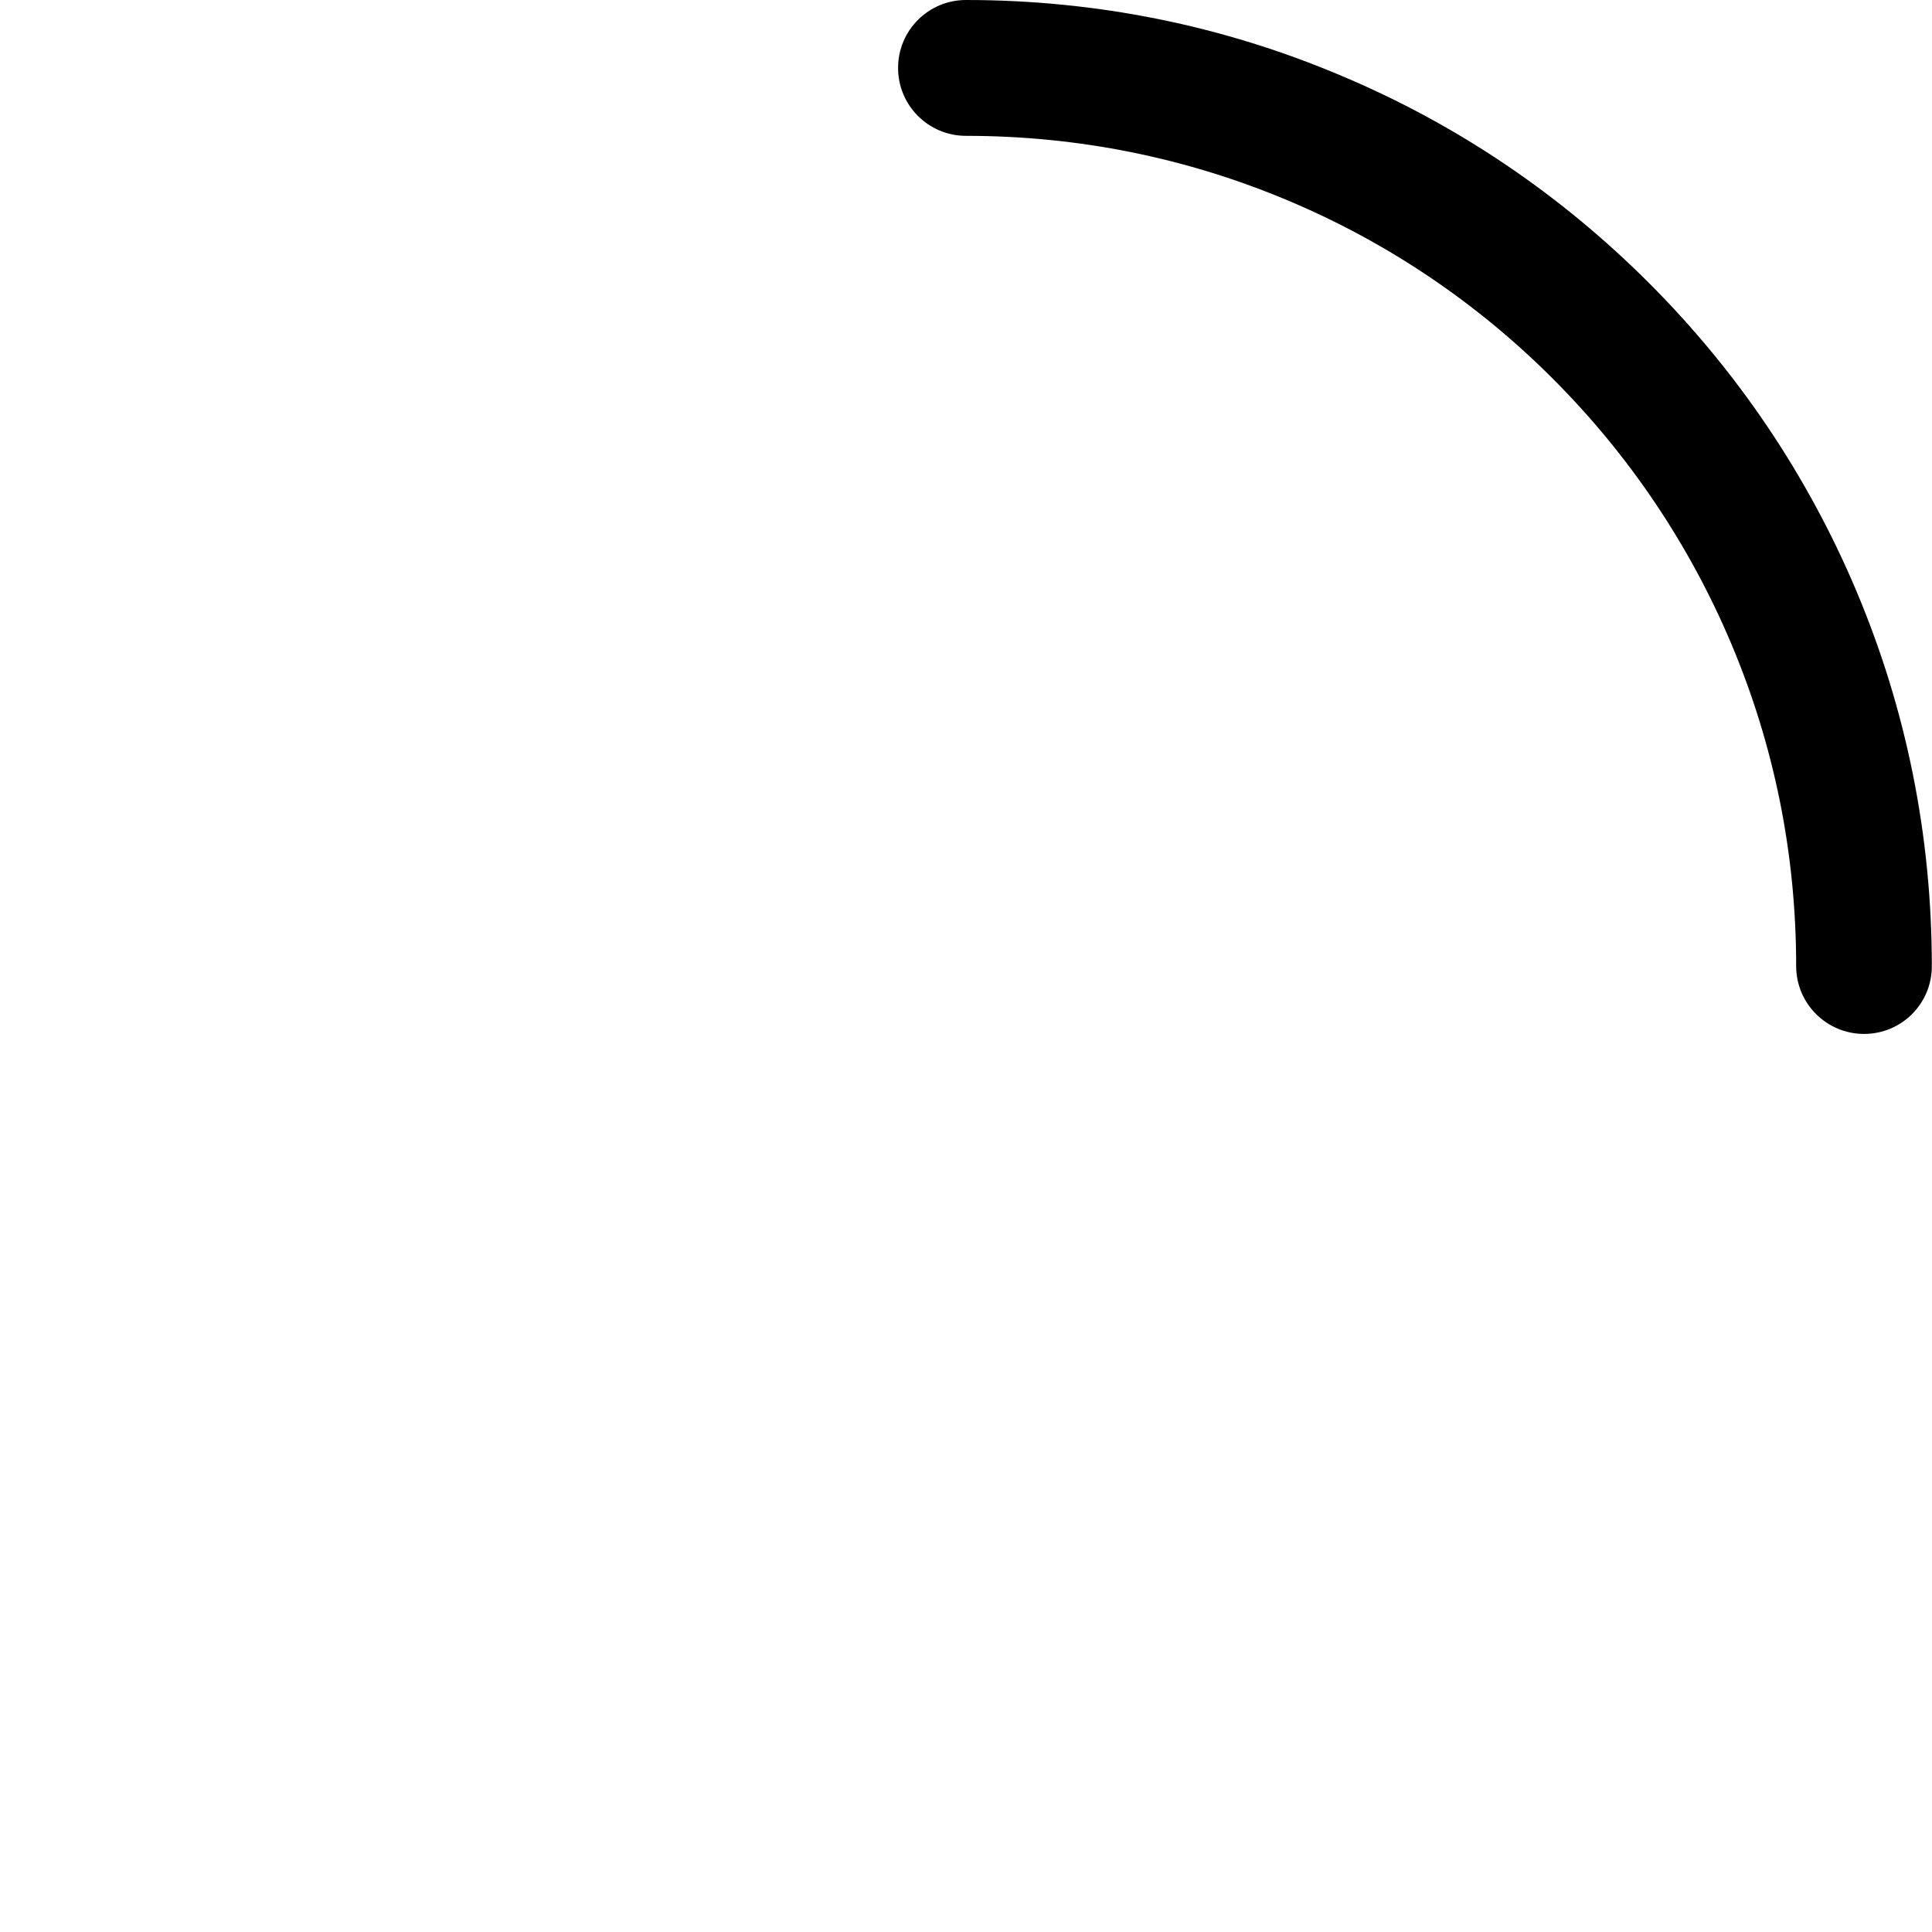
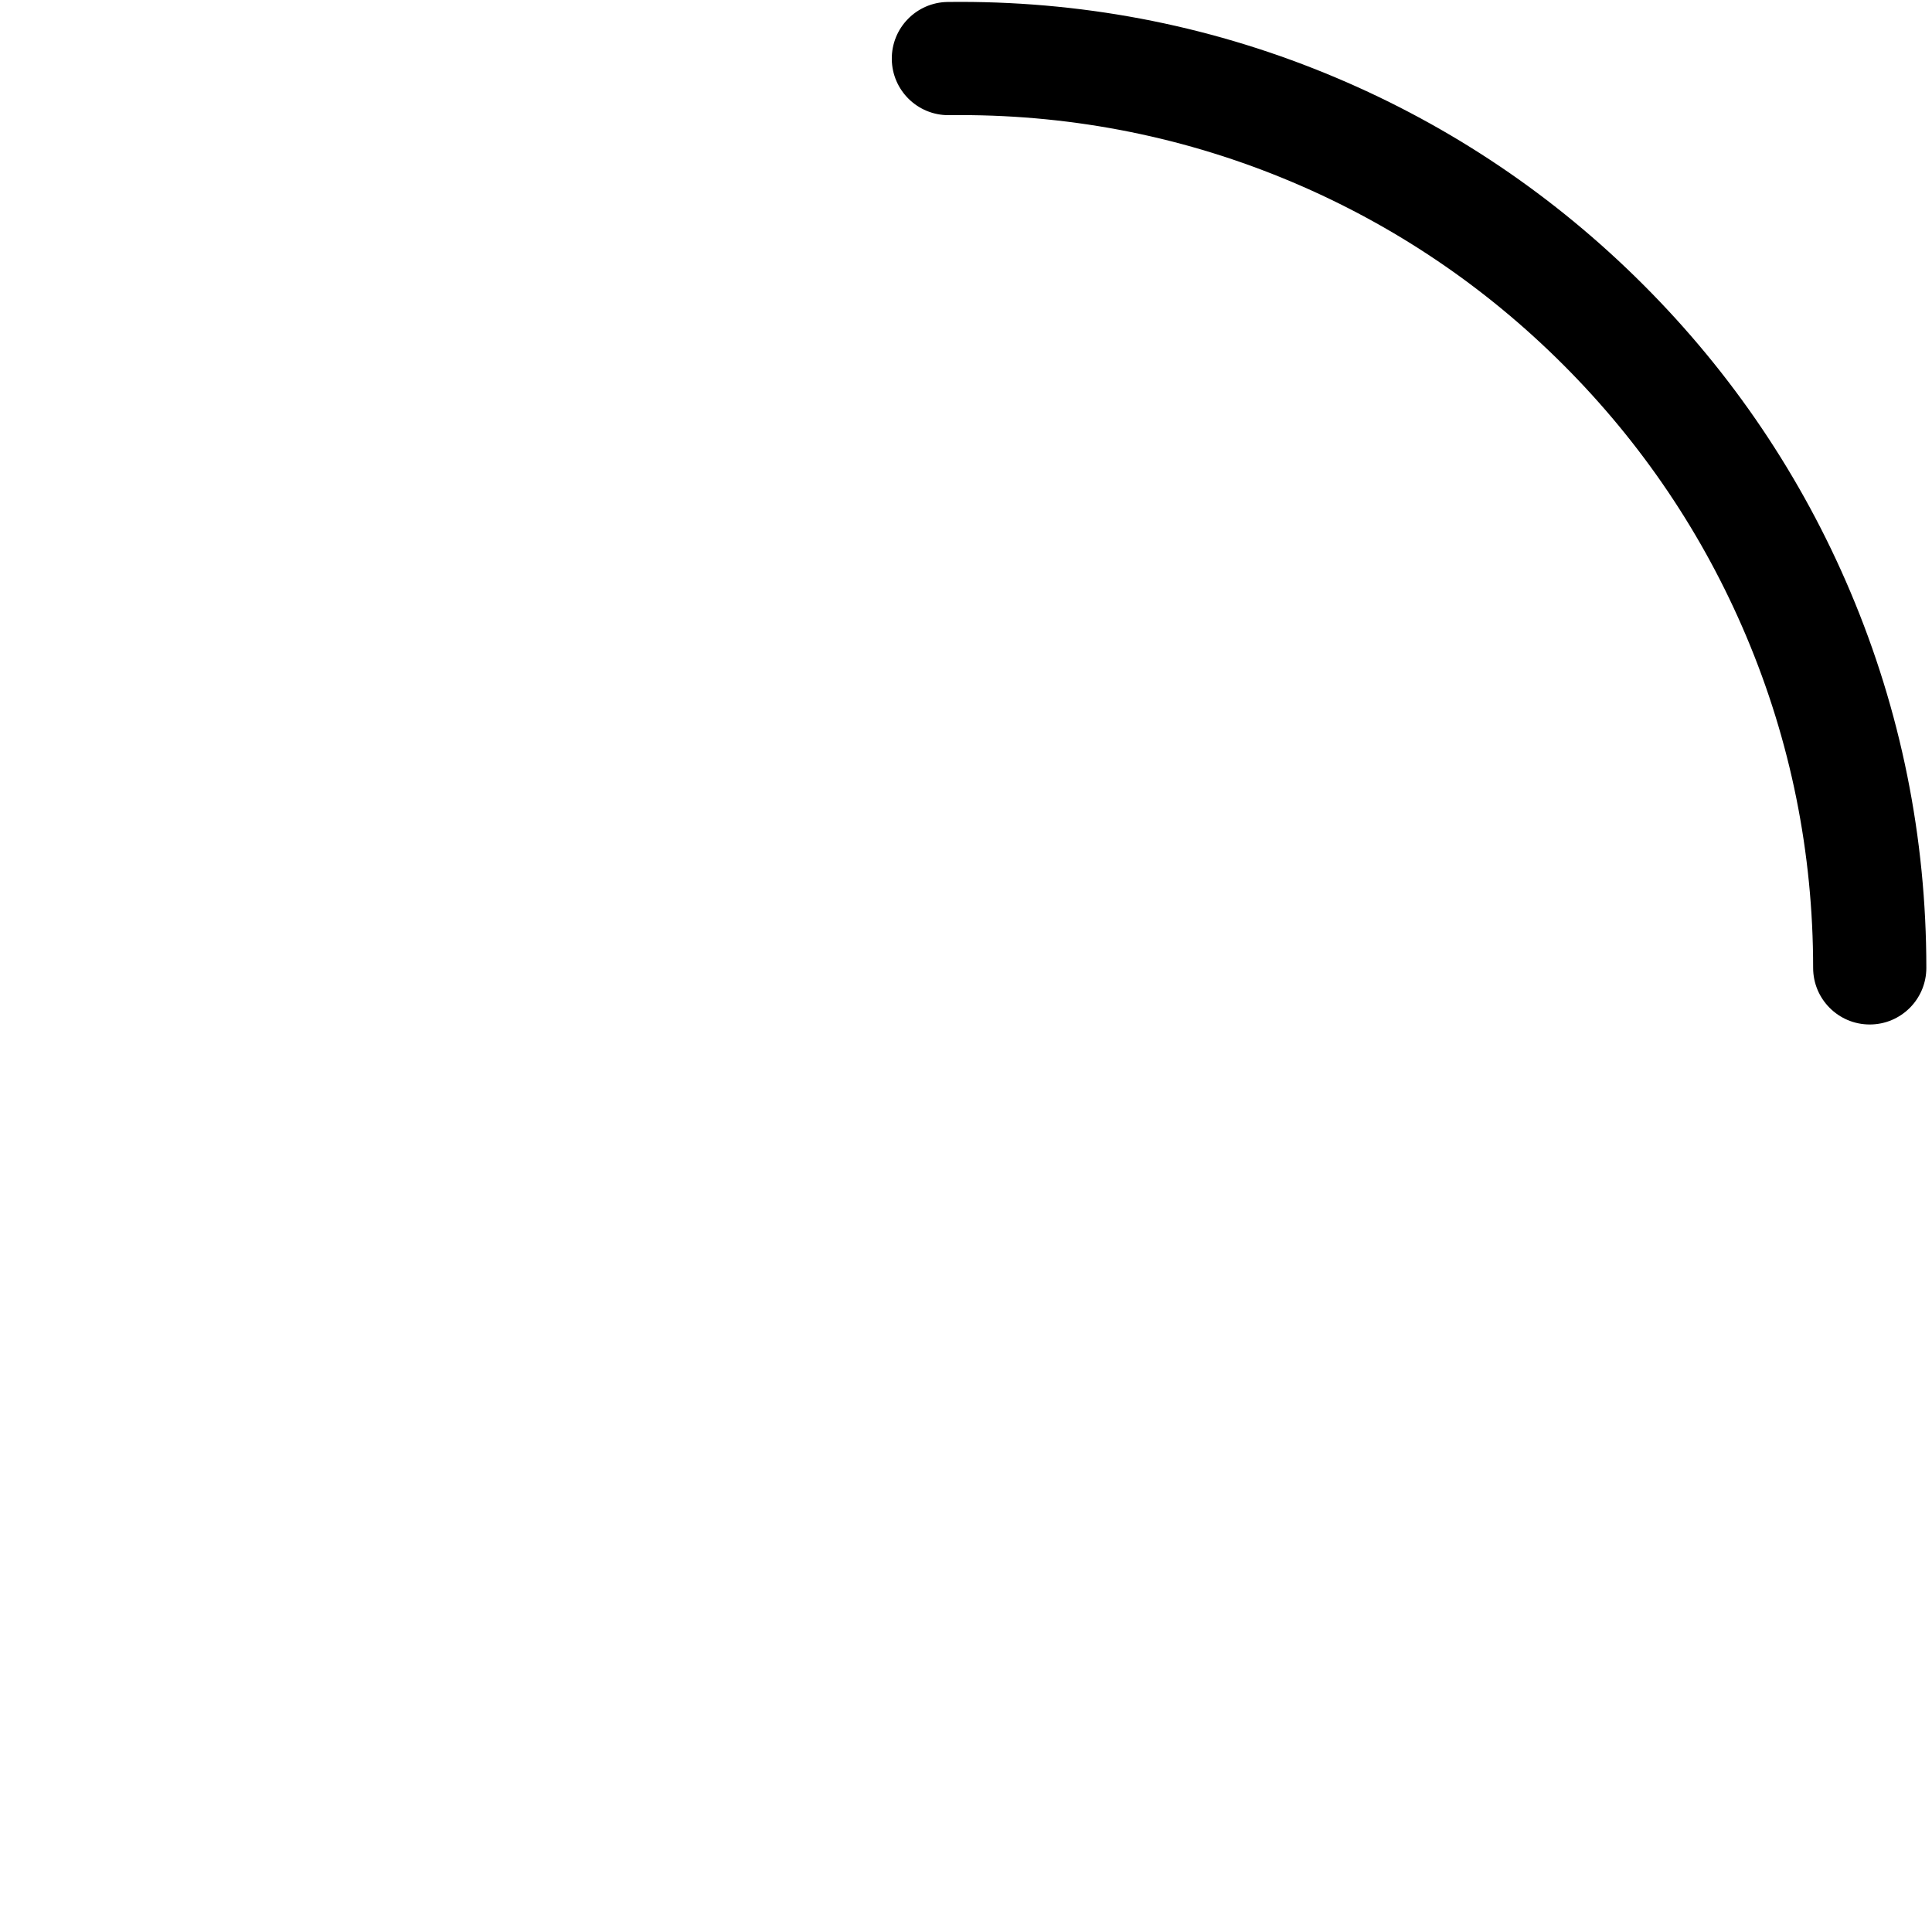
- <svg xmlns="http://www.w3.org/2000/svg" t="1679654170872" class="icon" viewBox="0 0 1024 1024" version="1.1" p-id="2819" width="200" height="200">
-   <path d="M988 548c-19.9 0-36-16.1-36-36 0-59.4-11.6-117-34.6-171.3a440.45 440.45 0 0 0-94.3-139.9 437.71 437.71 0 0 0-139.9-94.3C629 83.6 571.4 72 512 72c-19.9 0-36-16.1-36-36s16.1-36 36-36c69.1 0 136.2 13.5 199.3 40.3C772.3 66 827 103 874 150c47 47 83.9 101.8 109.7 162.7 26.7 63.1 40.2 130.2 40.2 199.3 0.1 19.9-16 36-35.9 36z" p-id="2820" />
+ <svg xmlns="http://www.w3.org/2000/svg" t="1668611311151" class="icon" viewBox="0 0 1024 1024" version="1.1" p-id="2699" width="200" height="200">
+   <path d="M980.752 313.697c-25.789-60.972-62.702-115.725-109.713-162.736-47.012-47.011-101.764-83.924-162.736-109.713C645.161 14.542 578.106 1 509 1c-2.242 0-4.48 0.015-6.715 0.043-16.567 0.211-29.826 13.812-29.615 30.38 0.209 16.438 13.599 29.618 29.99 29.618l0.39-0.002c1.98-0.026 3.963-0.039 5.95-0.039 61.033 0 120.224 11.947 175.93 35.508 53.82 22.764 102.162 55.359 143.683 96.879s74.115 89.862 96.88 143.683C949.054 392.776 961 451.967 961 513c0 16.568 13.432 30 30 30s30-13.432 30-30c0-69.106-13.541-136.162-40.248-199.303z" p-id="2700" />
</svg>
